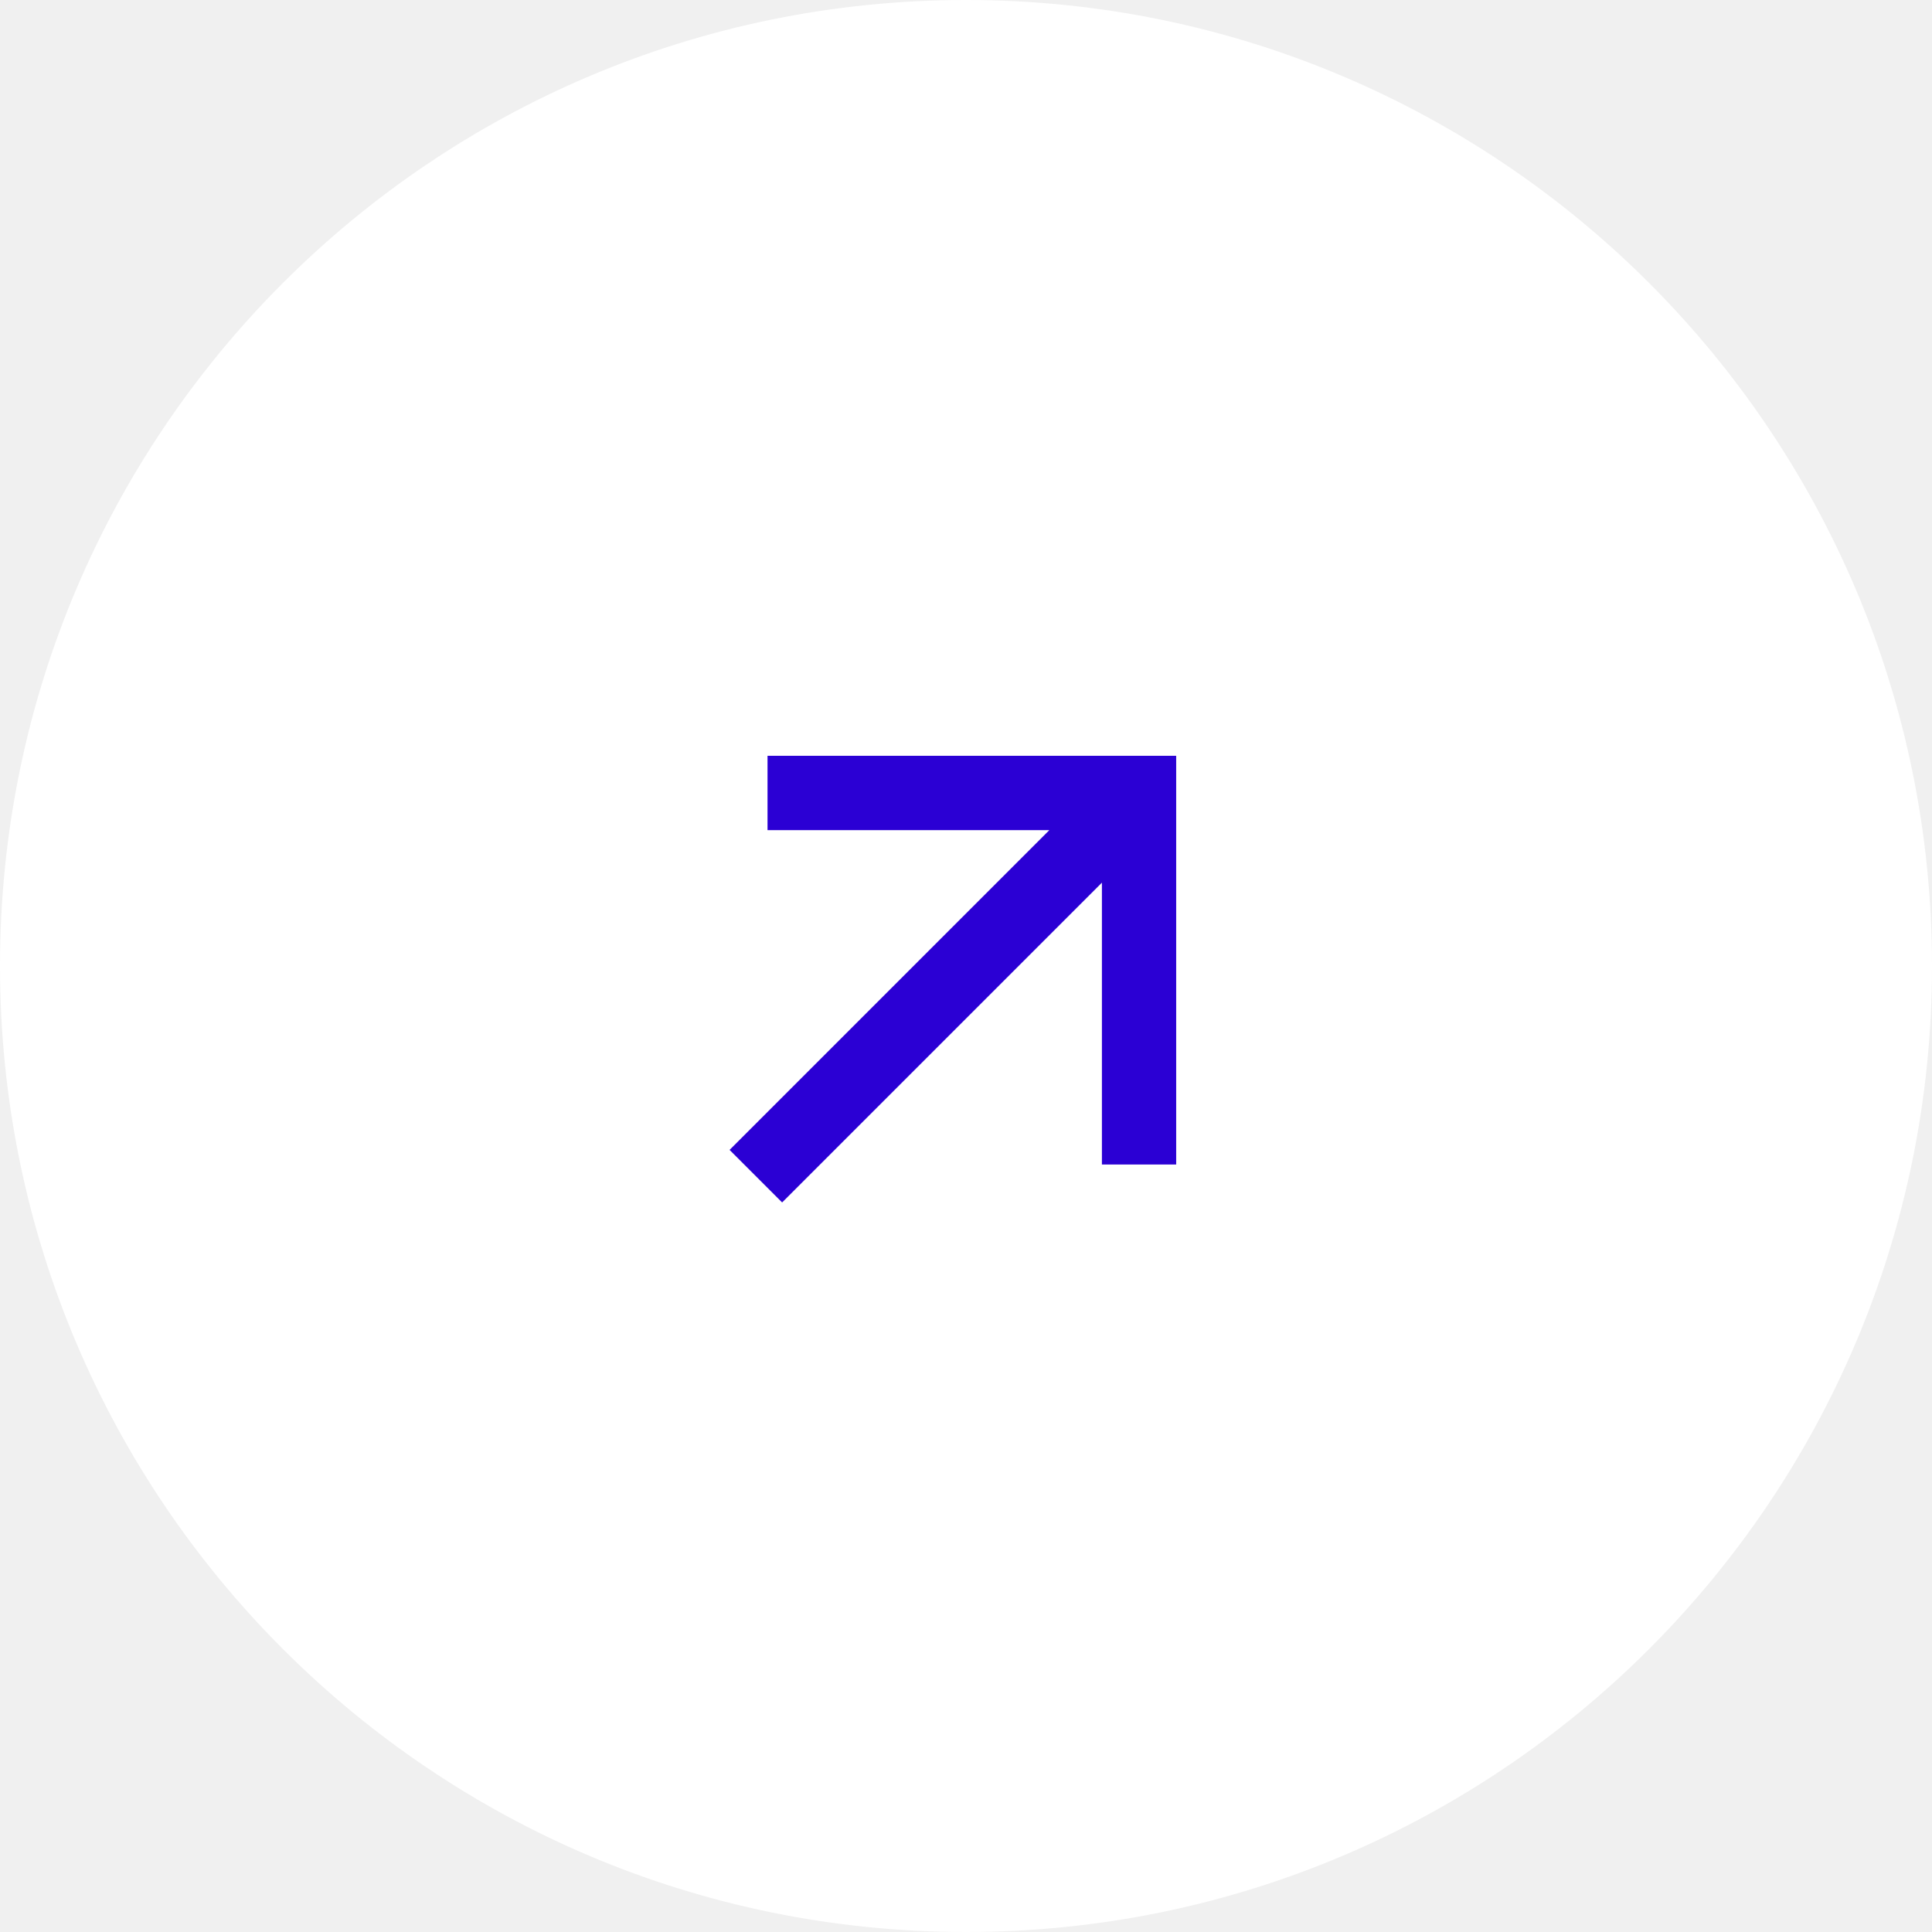
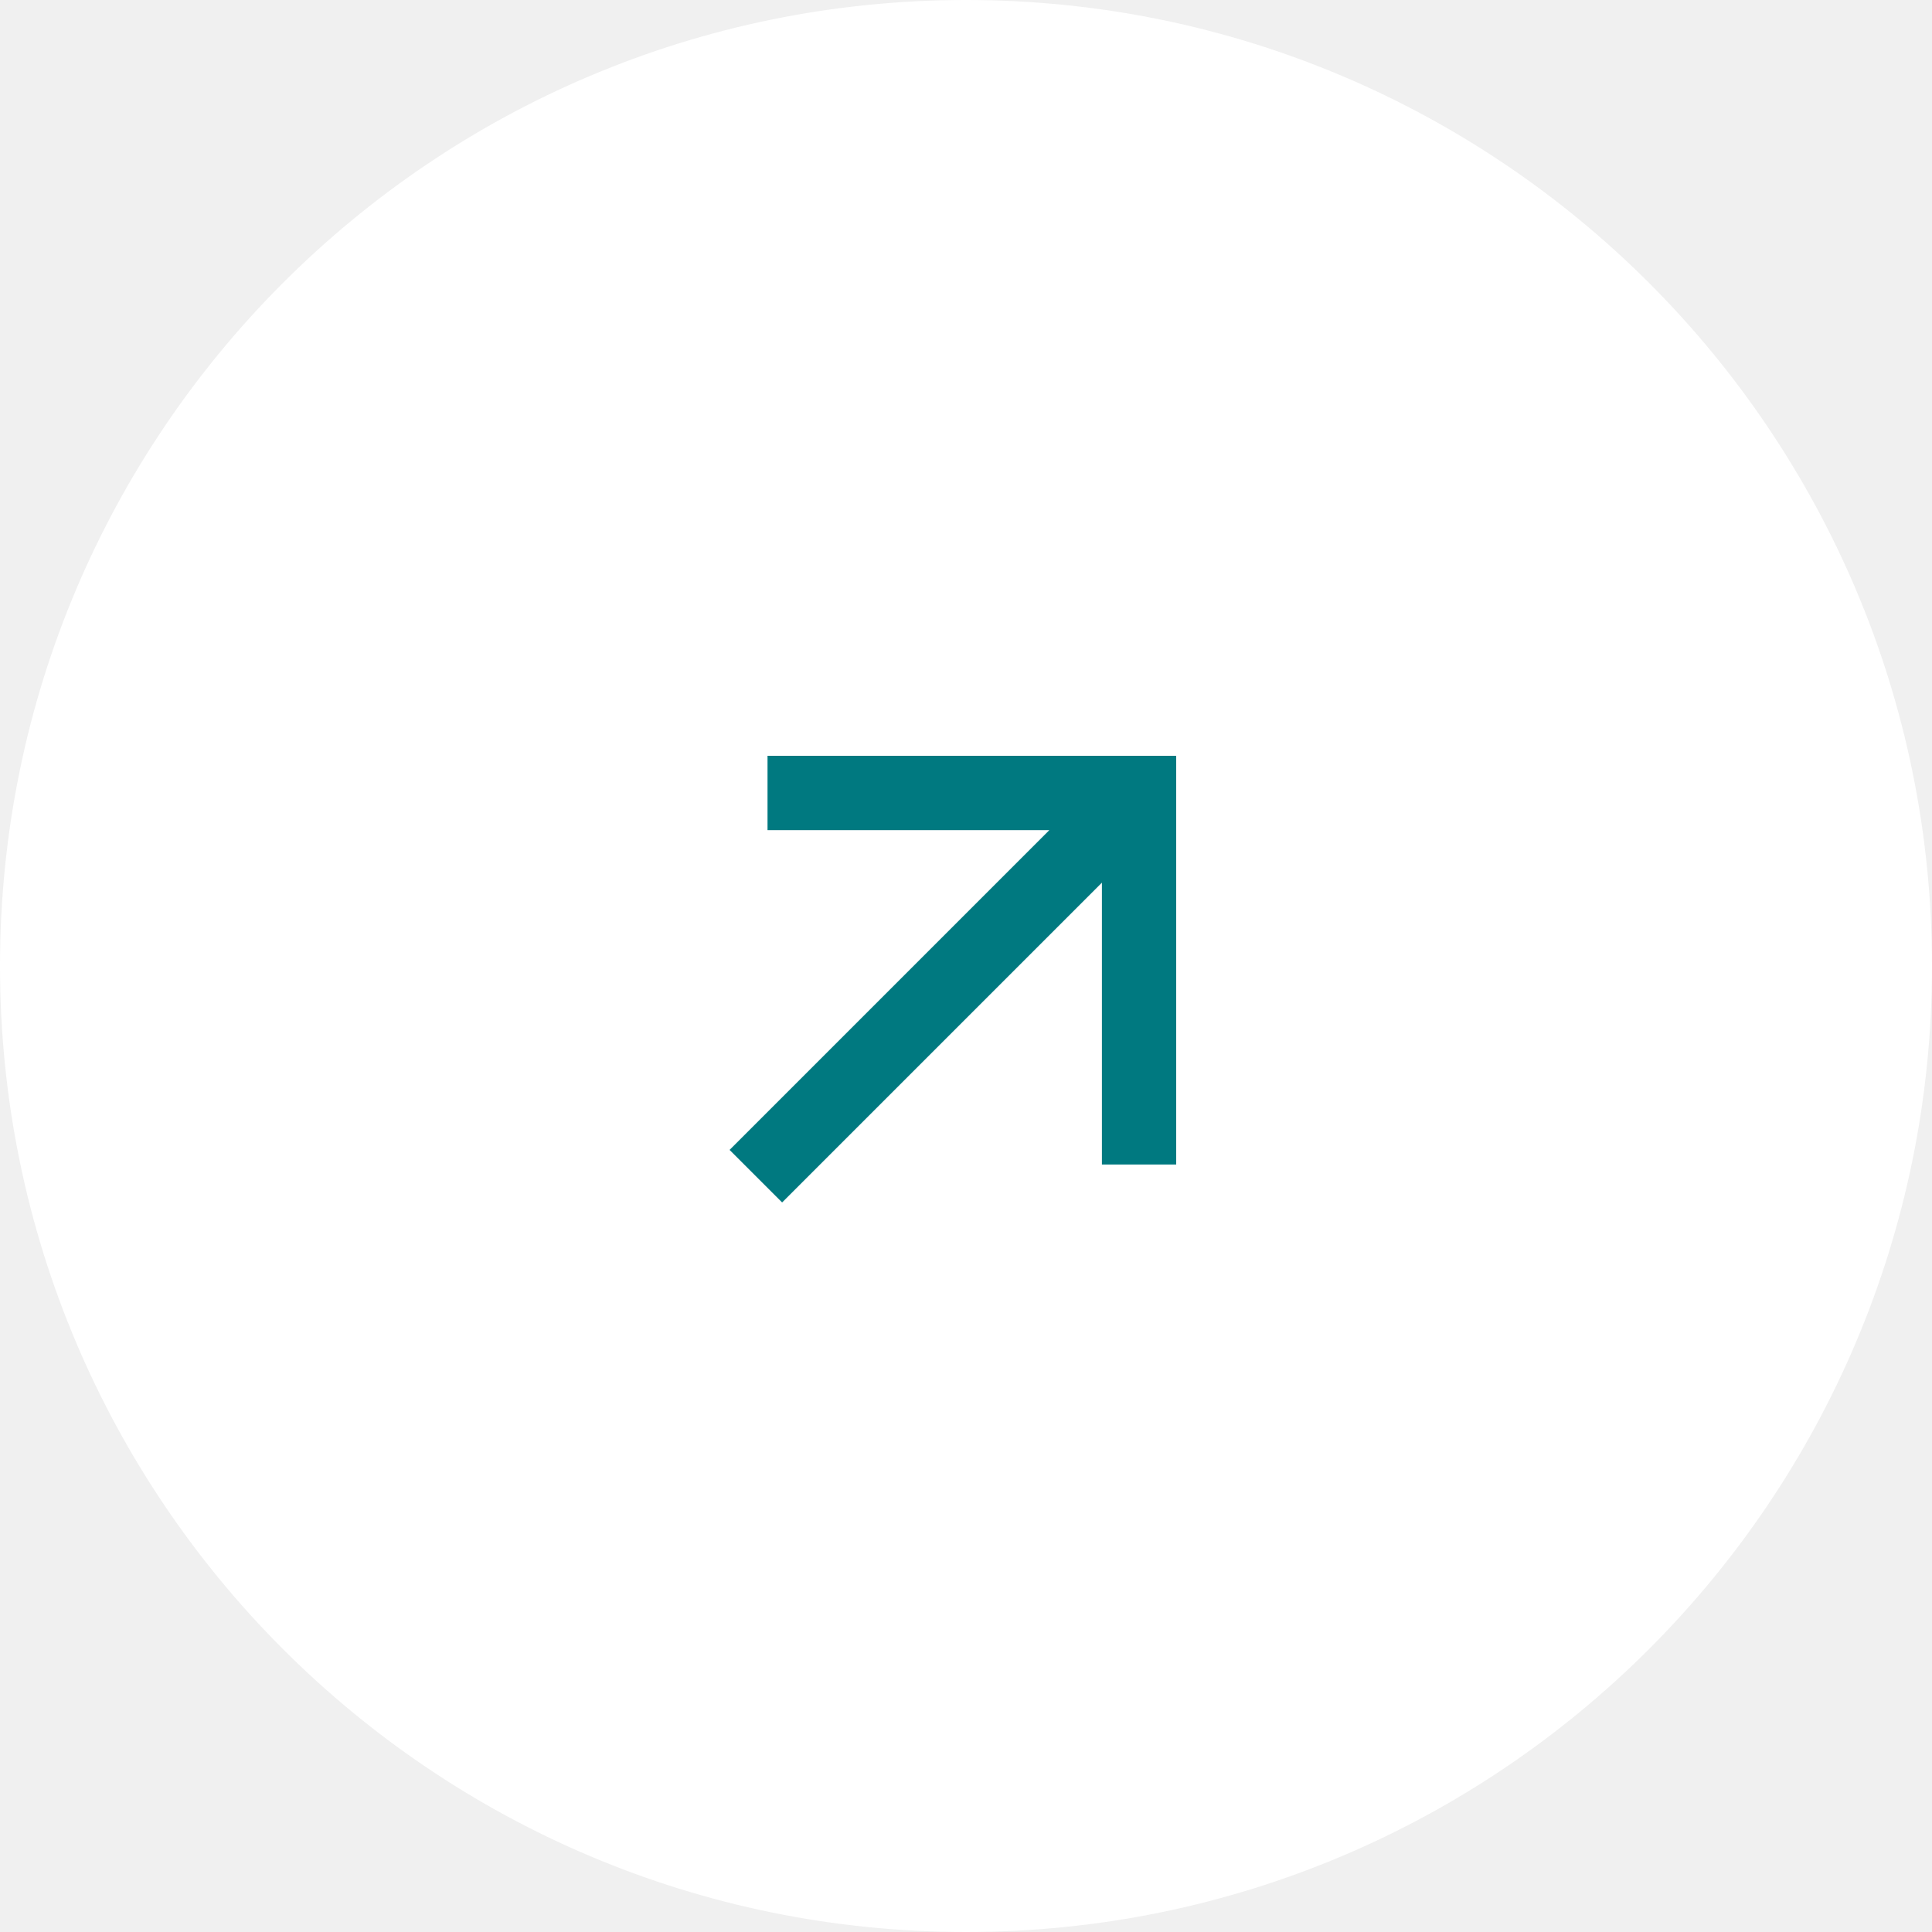
<svg xmlns="http://www.w3.org/2000/svg" width="52" height="52" viewBox="0 0 52 52" fill="none">
  <rect width="52" height="52" rx="26" fill="white" />
-   <path d="M28.243 22.343L20.658 22.343L20.658 20.343H31.657V31.343L29.658 31.343L29.658 23.757L21.051 32.364L19.637 30.95L28.243 22.343Z" fill="#2B00D4" />
+   <path d="M28.243 22.343L20.658 22.343L20.658 20.343H31.657V31.343L29.658 31.343L29.658 23.757L21.051 32.364L19.637 30.95L28.243 22.343Z" fill="#007980" />
</svg>
